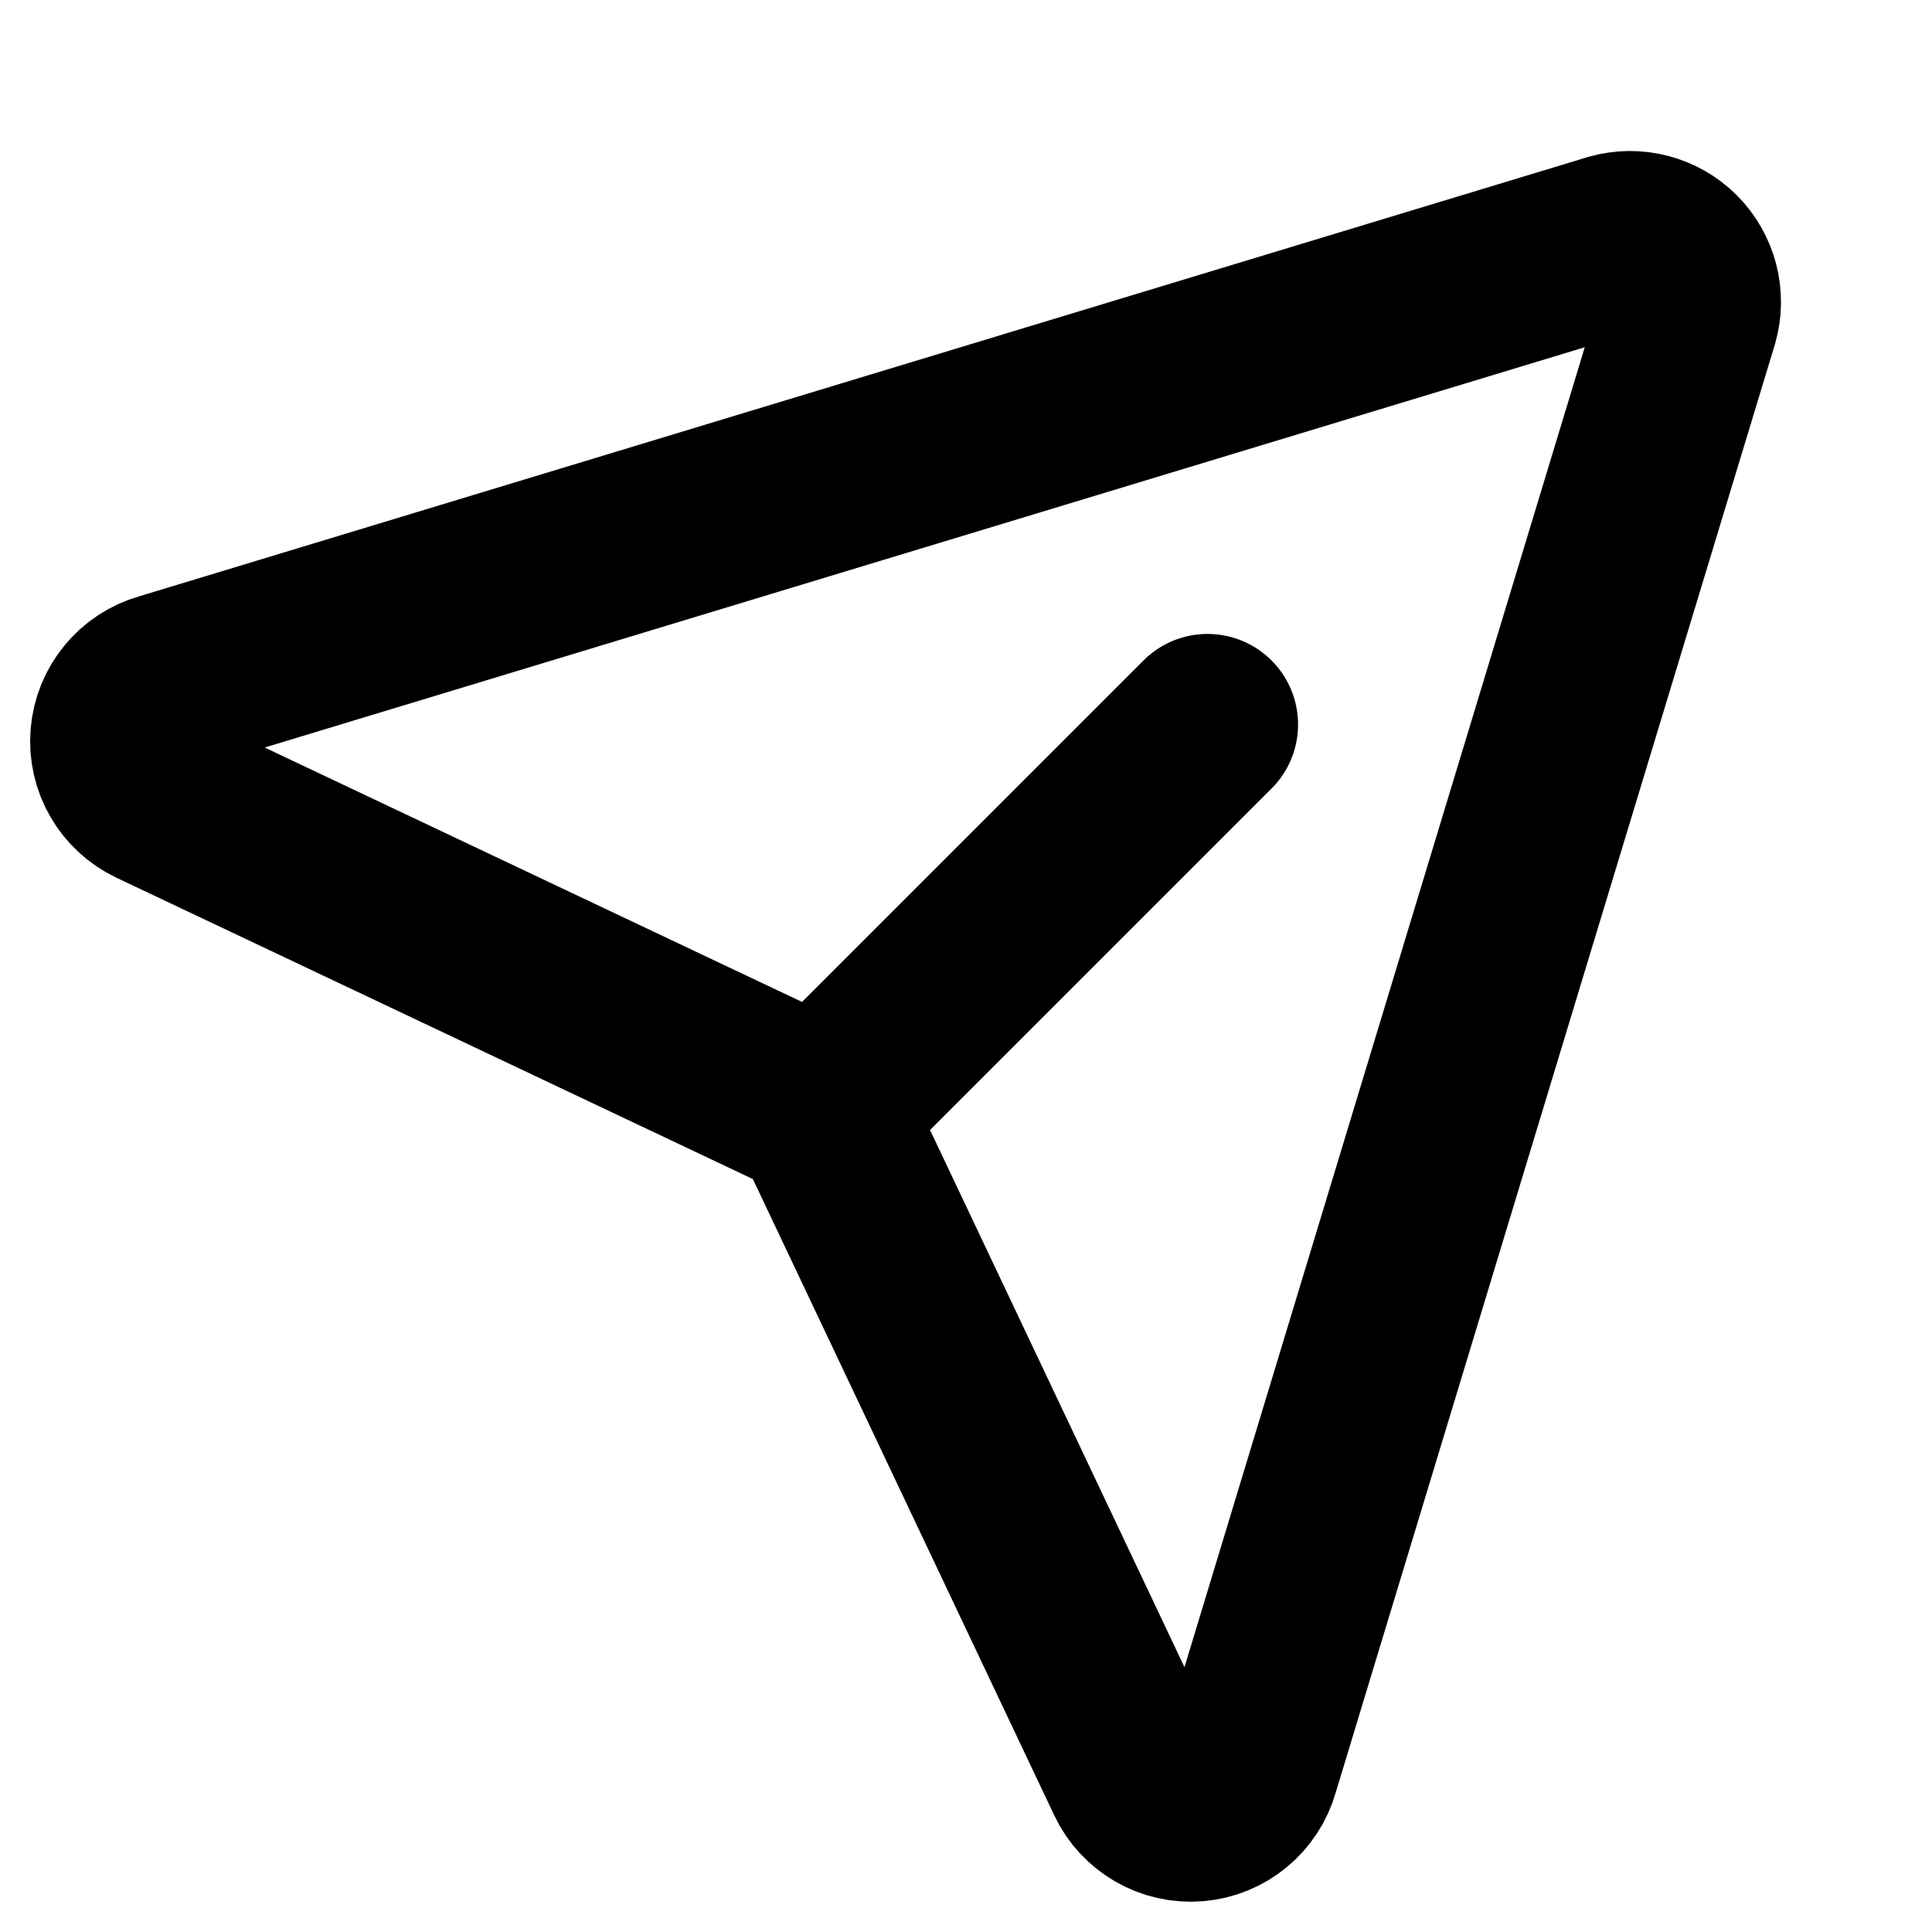
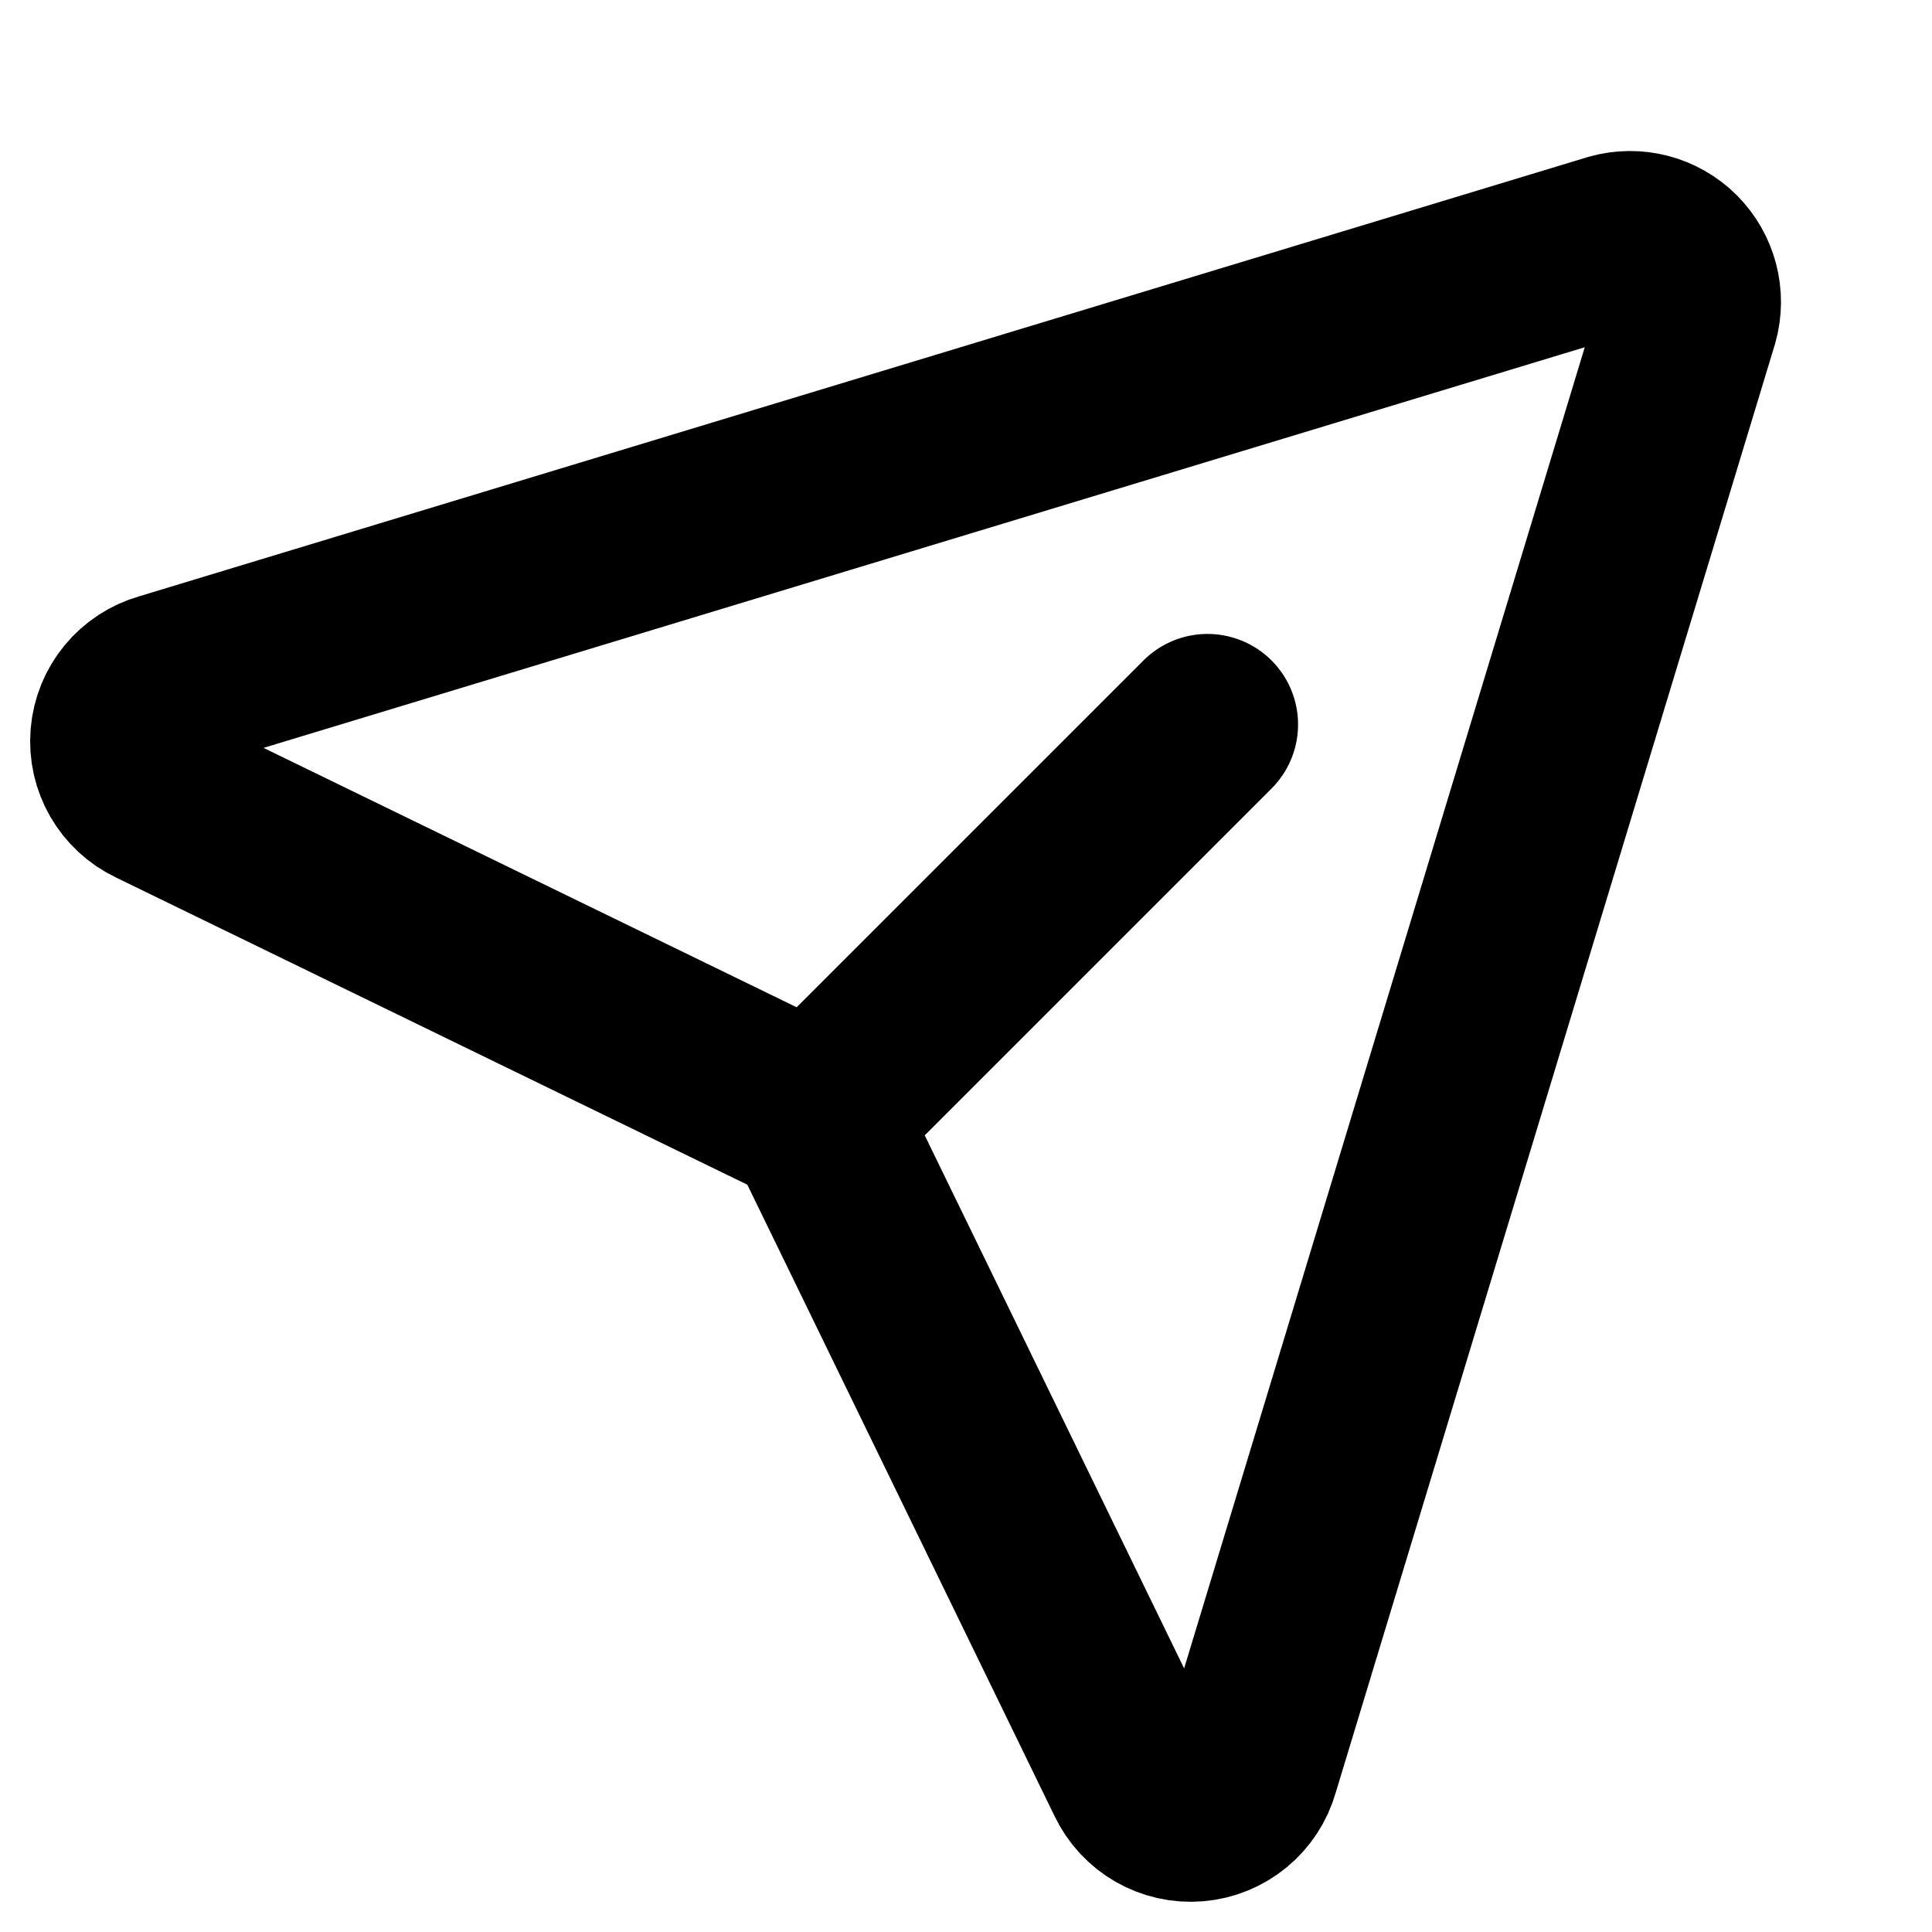
<svg xmlns="http://www.w3.org/2000/svg" viewBox="0 0 256 256">
  <rect width="256" height="256" fill="none" />
-   <path d="M223.69,42.18a8,8,0,0,0-9.87-9.87l-192,58.22a8,8,0,0,0-1.25,14.93L106.19,146a8,8,0,0,1,3.8,3.8l40.55,85.61a8,8,0,0,0,14.93-1.25Z" fill="none" stroke="currentColor" stroke-linecap="round" stroke-linejoin="round" stroke-width="24" />
-   <line x1="108.42" y1="147.58" x2="160" y2="96" fill="none" stroke="currentColor" stroke-linecap="round" stroke-linejoin="round" stroke-width="24" />
+   <line x1="108" y1="148" x2="160" y2="96" fill="none" stroke="currentColor" stroke-linecap="round" stroke-linejoin="round" stroke-width="24" />
+   <path d="M223.69,42.18a8,8,0,0,0-9.87-9.87l-192,58.22a8,8,0,0,0-1.25,14.93L108,148l42.54,87.42a8,8,0,0,0,14.93-1.25Z" fill="none" stroke="currentColor" stroke-linecap="round" stroke-linejoin="round" stroke-width="24" />
</svg>
